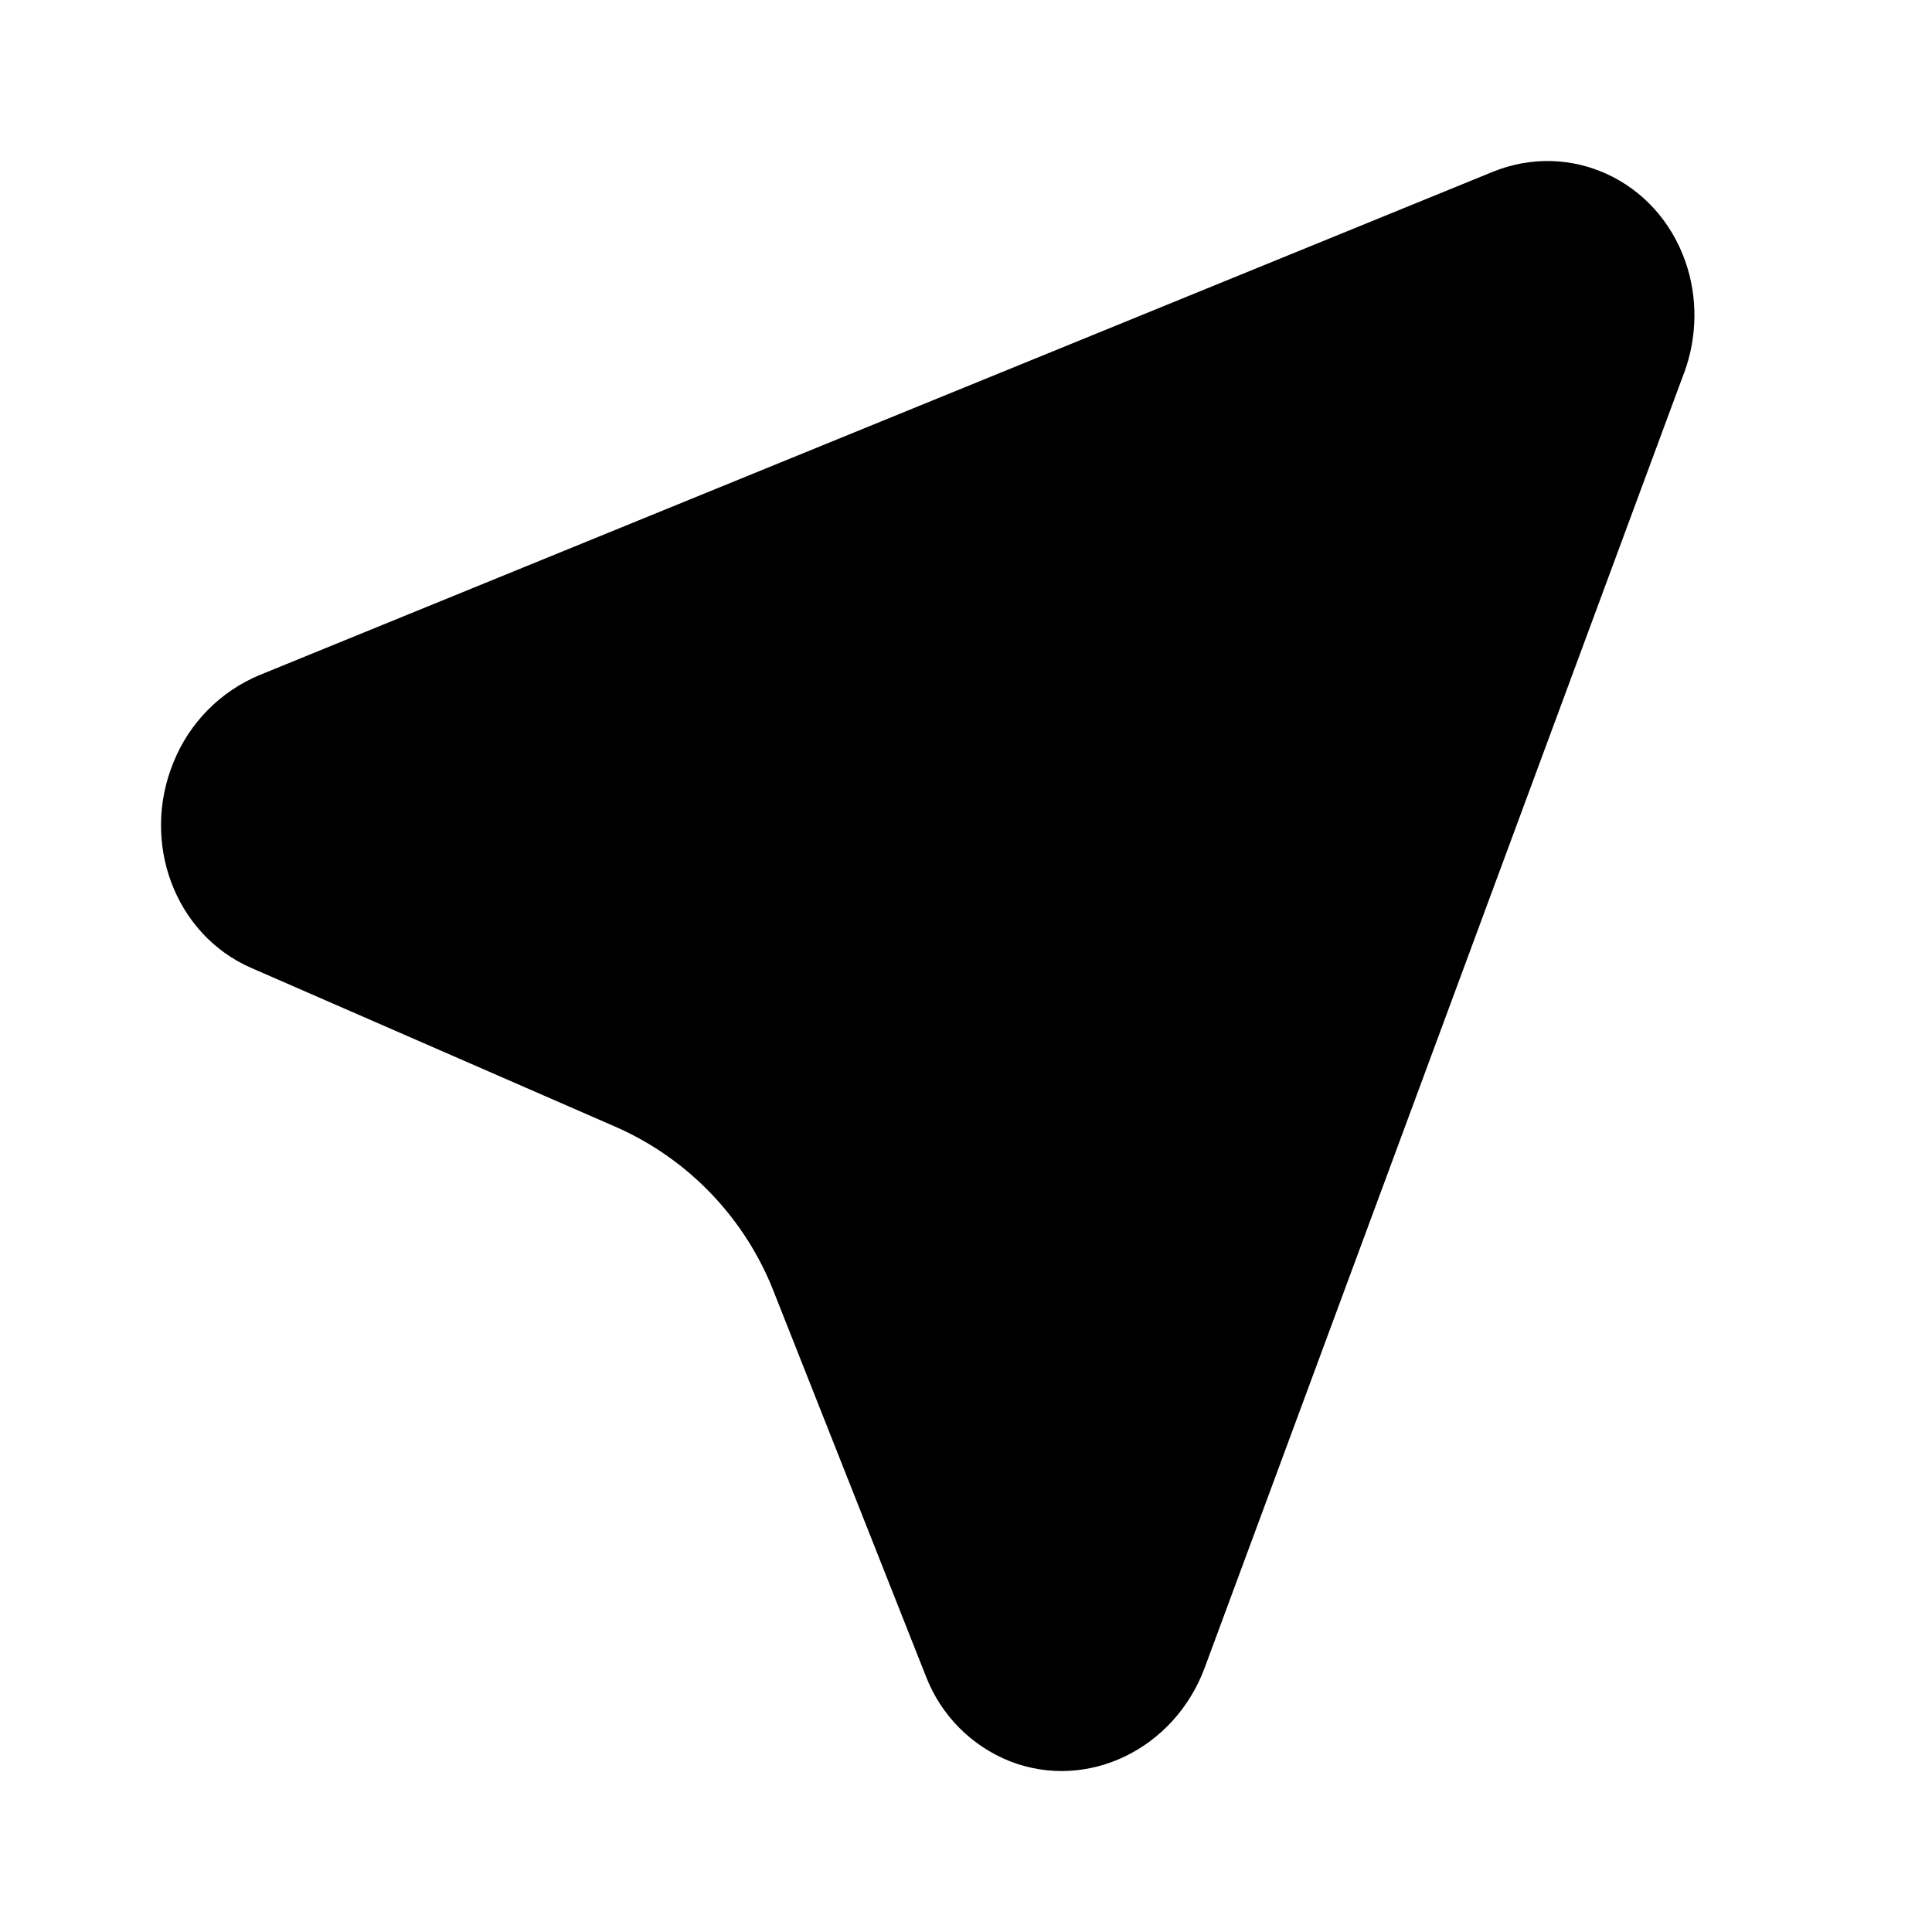
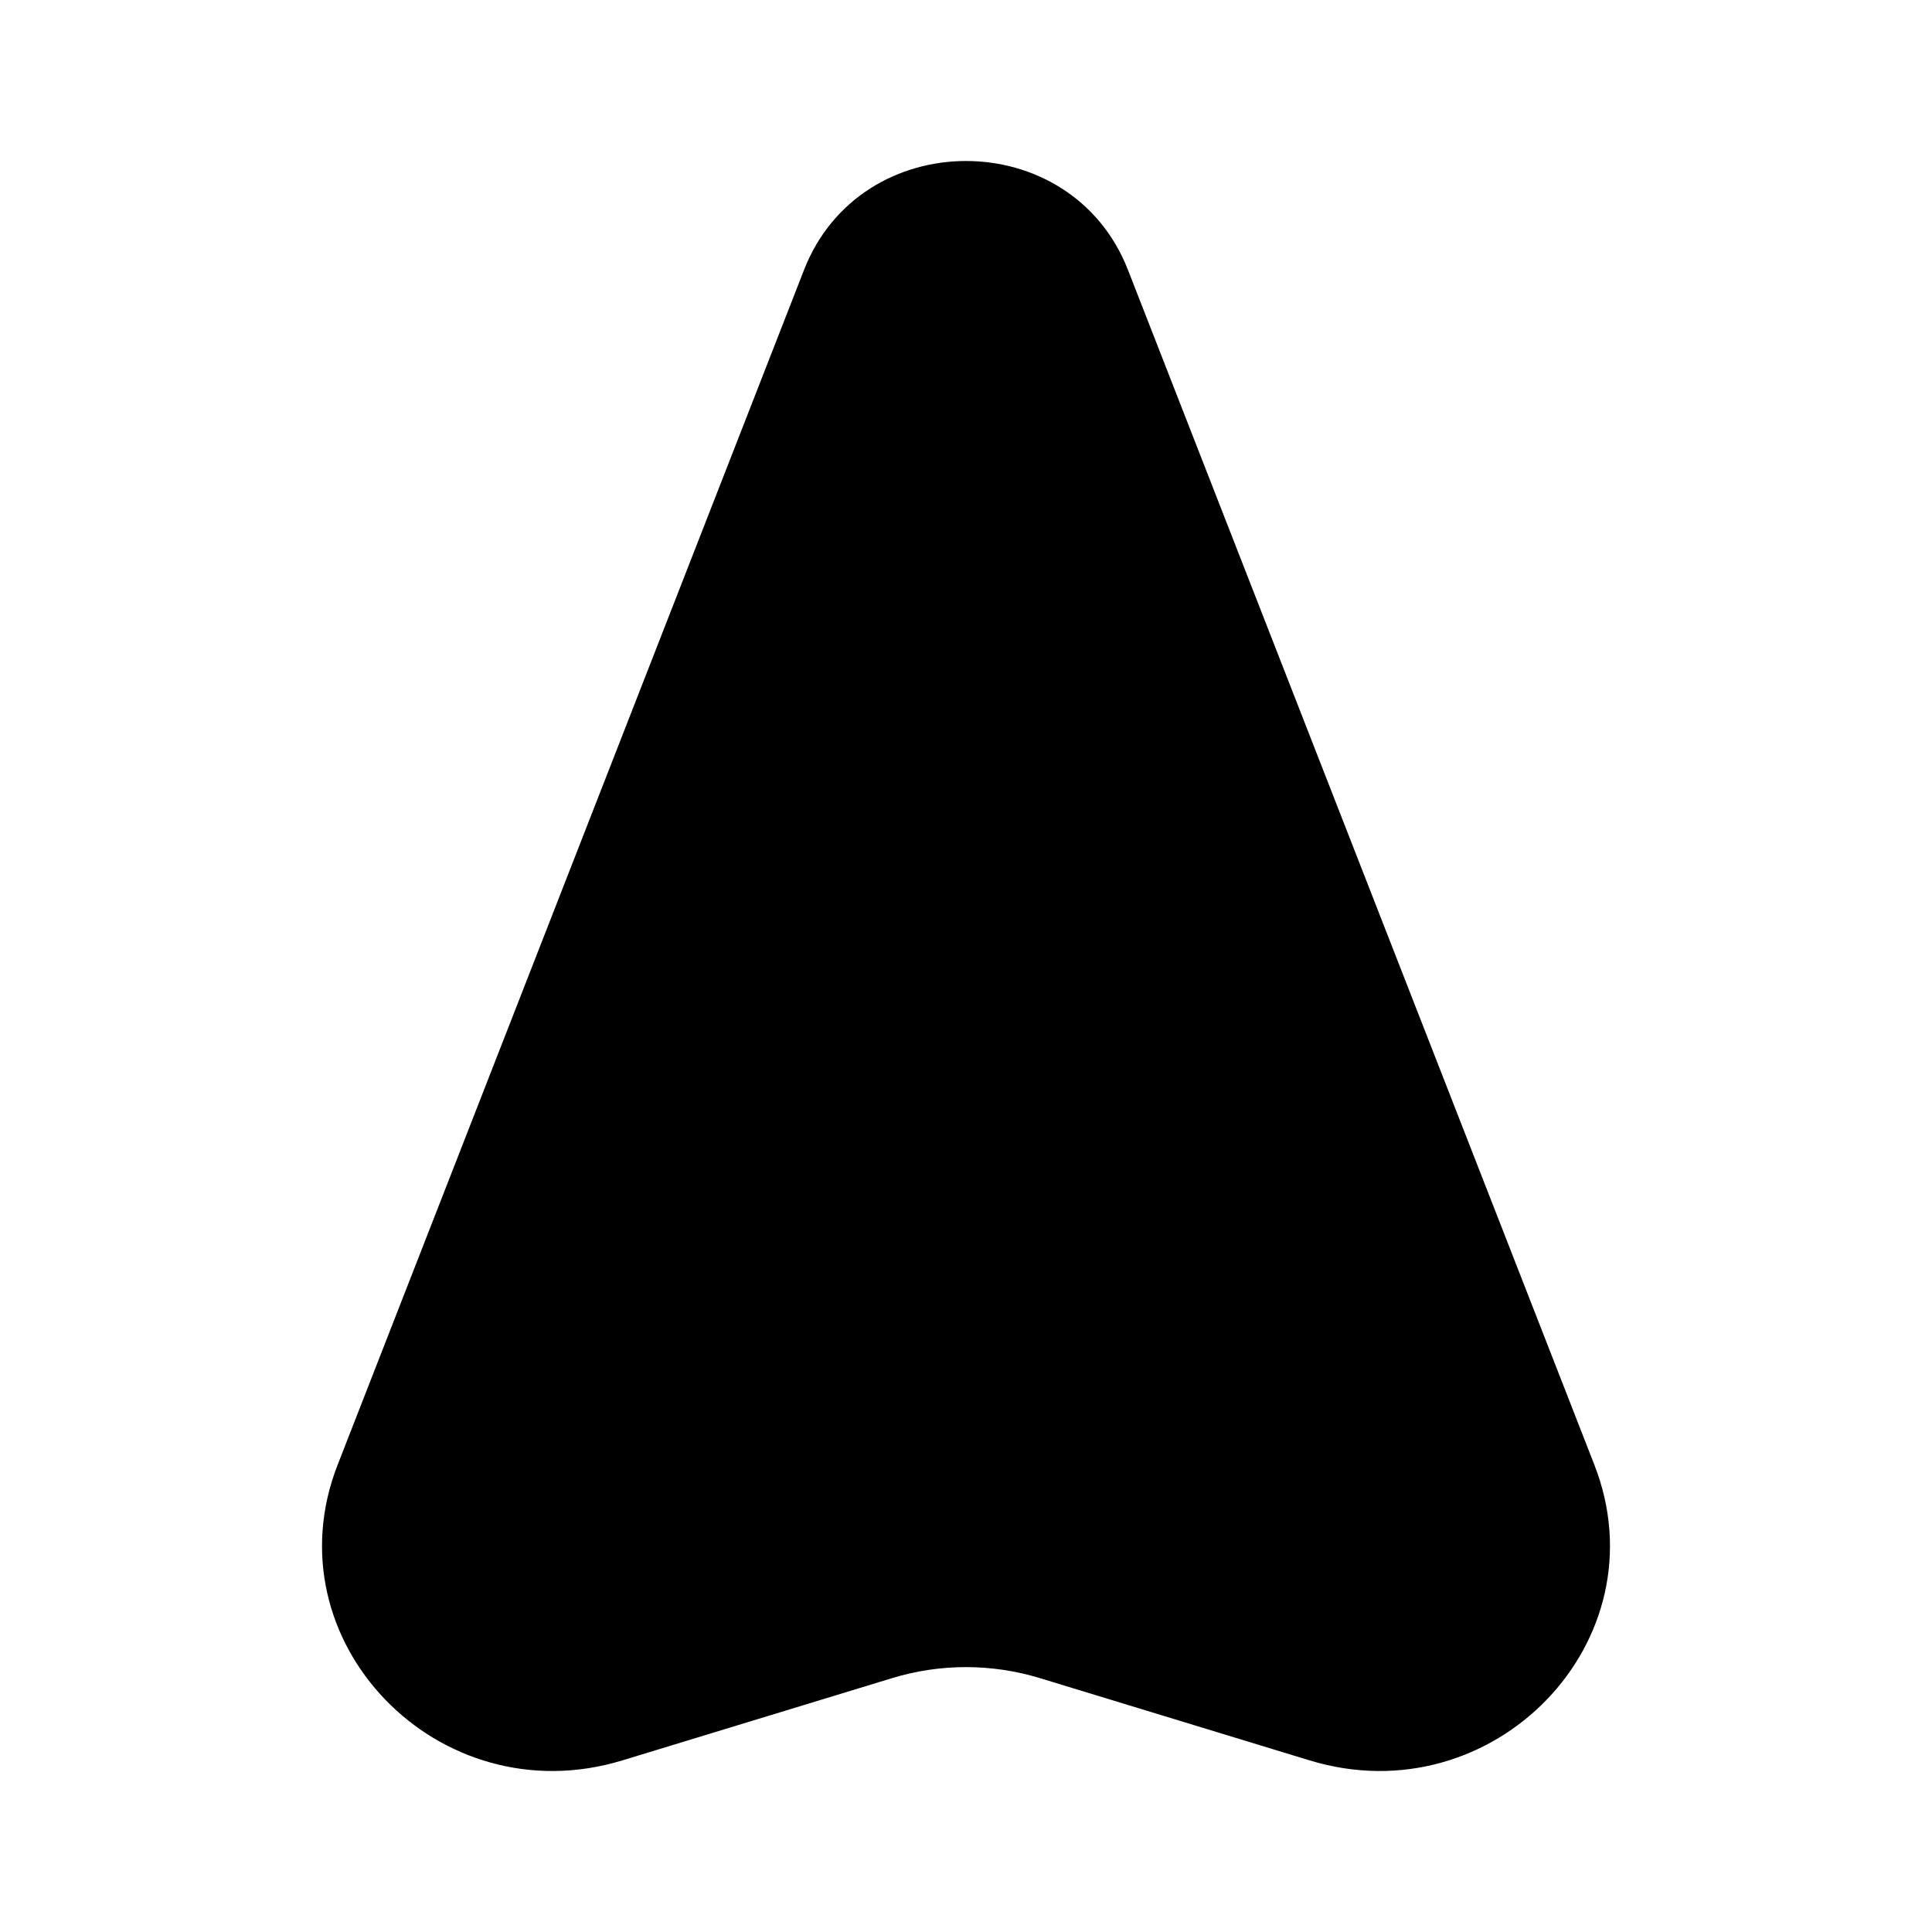
- <svg xmlns="http://www.w3.org/2000/svg" fill="black" width="800px" height="800px" viewBox="-2 -2 24 24" preserveAspectRatio="xMinYMin" class="jam jam-gps-f">
-   <path d="M18.919 2.635l-5.953 16.08c-.376 1.016-1.459 1.538-2.418 1.165a1.851 1.851 0 0 1-1.045-1.054l-1.887-4.77a3.712 3.712 0 0 0-1.955-2.052l-4.542-1.981C.174 9.61-.256 8.465.157 7.465a1.97 1.97 0 0 1 1.067-1.079L16.54.136c.967-.395 2.04.101 2.395 1.109.157.446.151.94-.015 1.39z" />
+ <svg xmlns="http://www.w3.org/2000/svg" width="800px" height="800px" viewBox="0 0 24 24" fill="none">
+   <path fill-rule="evenodd" clip-rule="evenodd" d="M14.012 3.353C13.308 1.549 10.692 1.549 9.988 3.353L4.194 18.197C3.341 20.382 5.445 22.565 7.732 21.868L11.083 20.846C11.68 20.664 12.32 20.664 12.917 20.846L16.268 21.868C18.555 22.565 20.659 20.382 19.806 18.197L14.012 3.353Z" fill="#000000" />
</svg>
